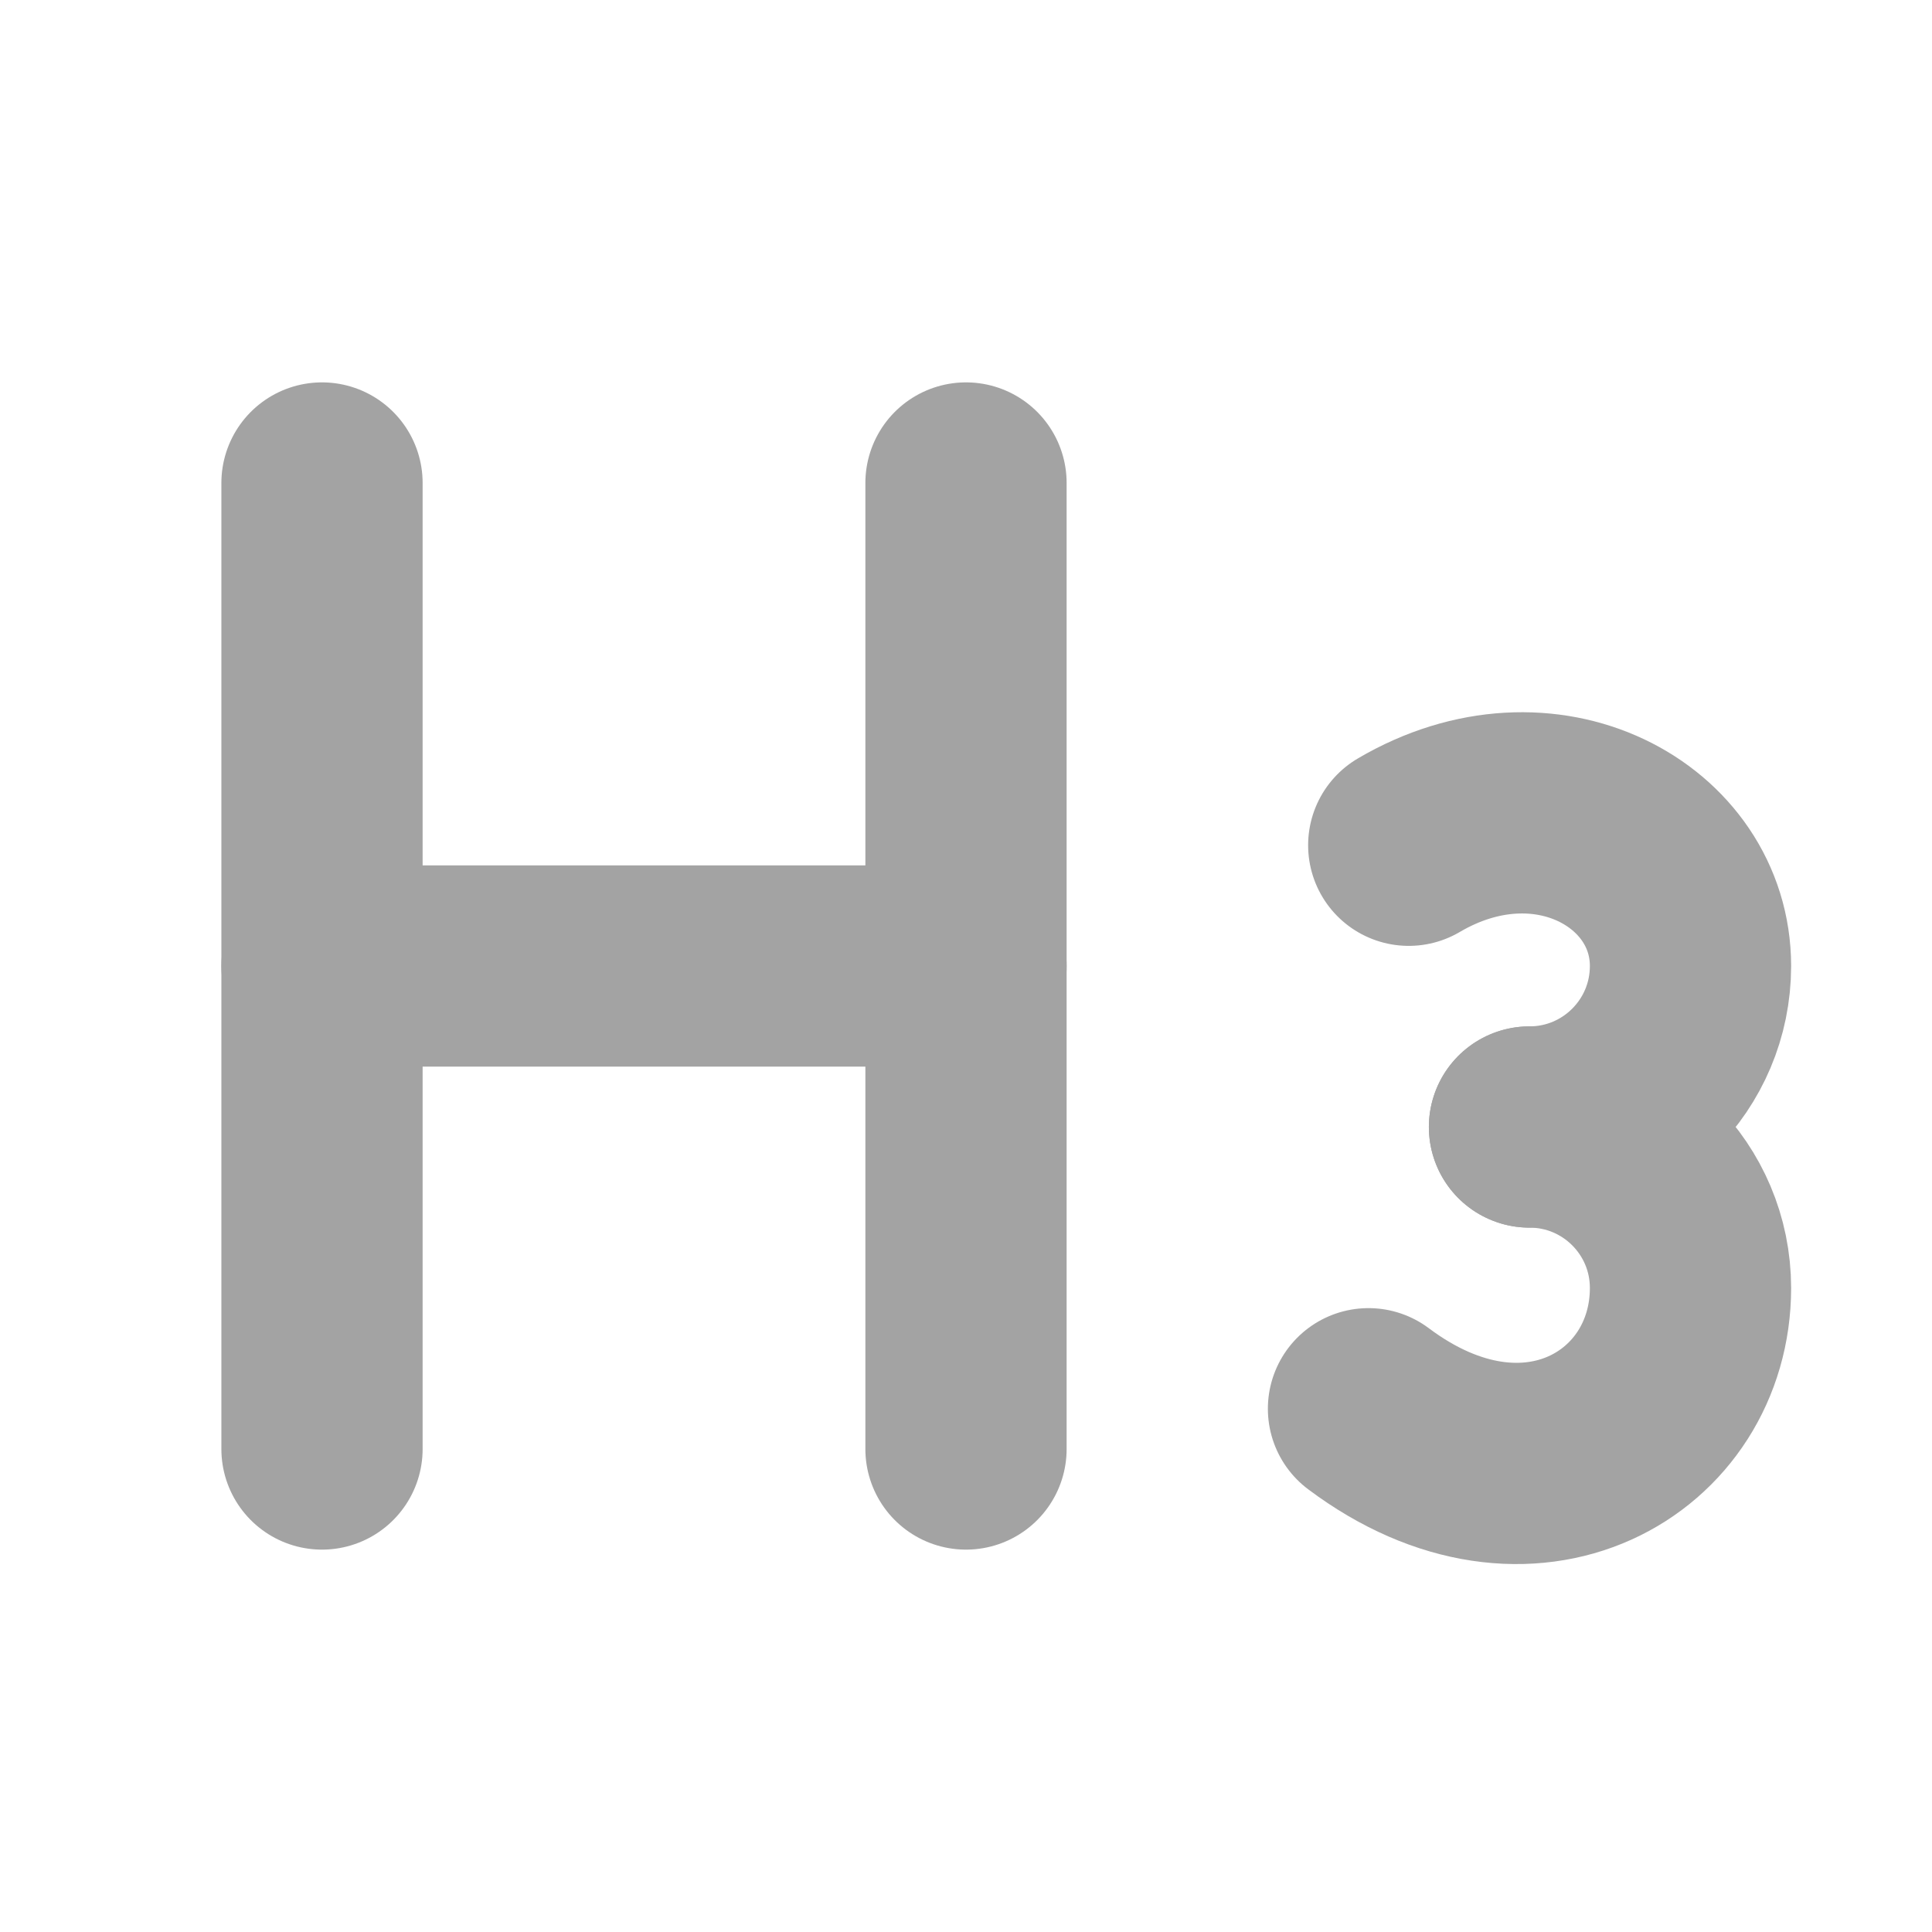
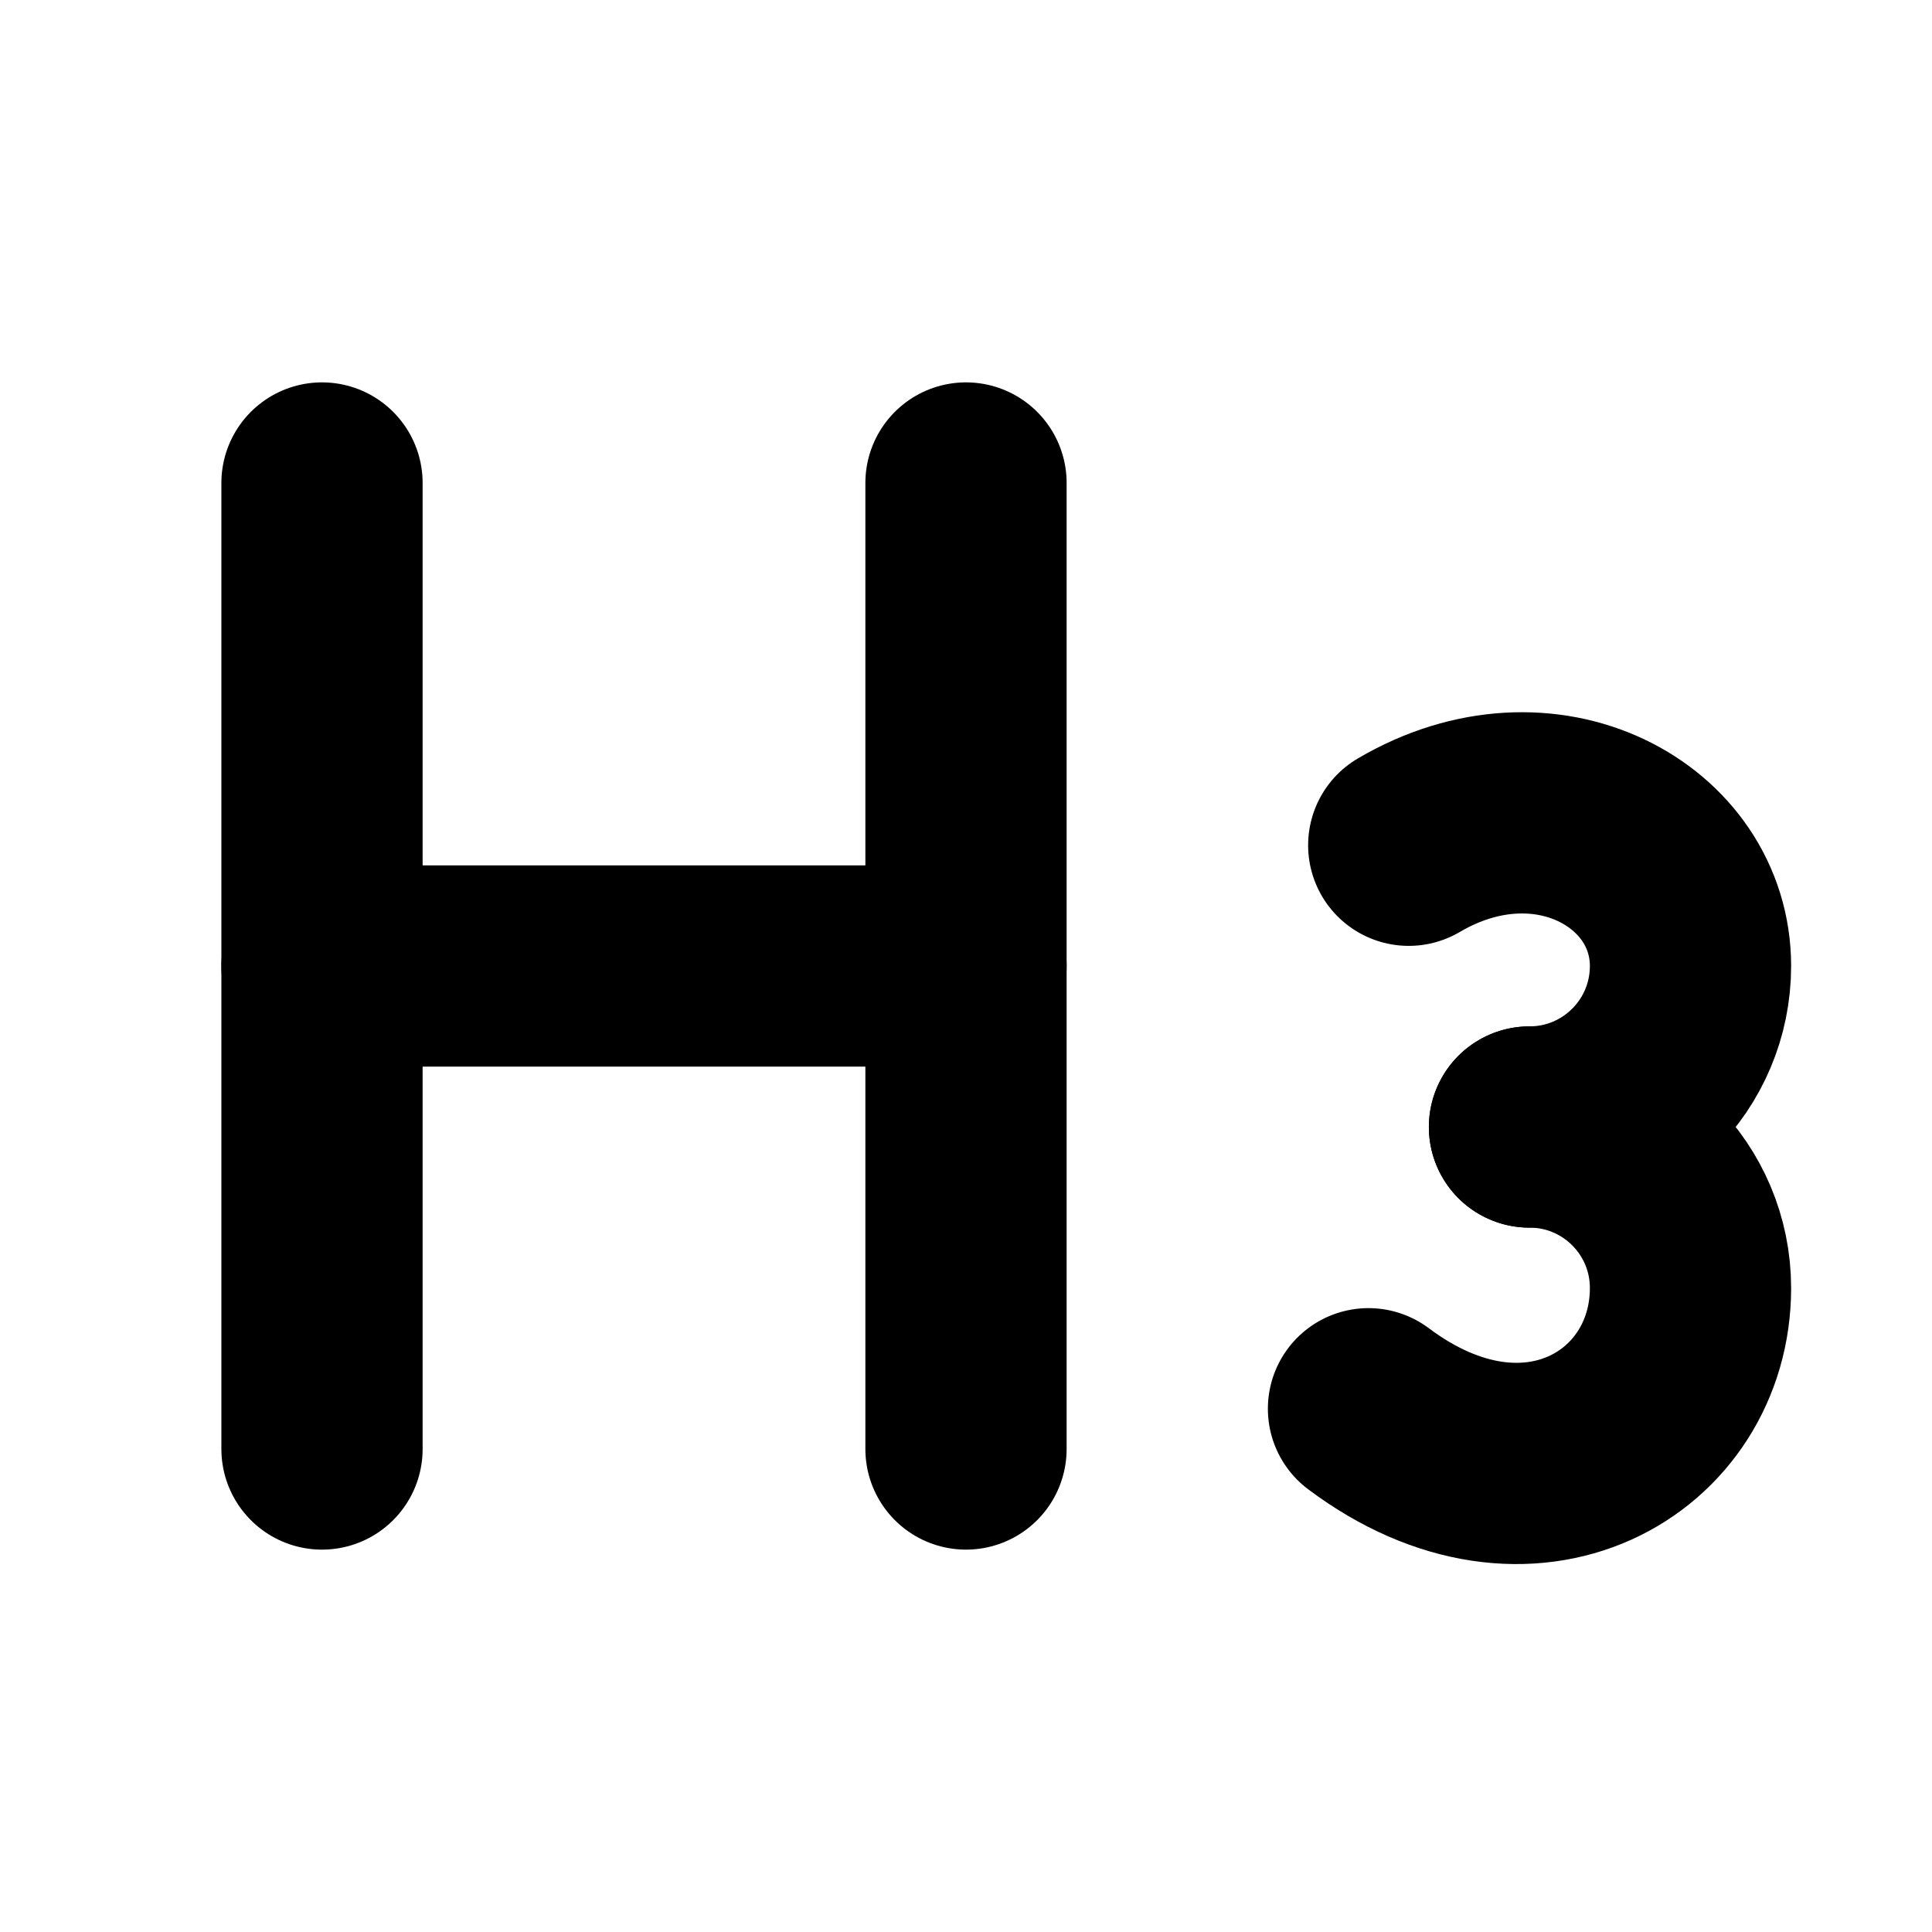
- <svg xmlns="http://www.w3.org/2000/svg" width="24" height="24" viewBox="0 0 24 24" fill="none" stroke="currentColor" stroke-width="2.5" stroke-linecap="round" stroke-linejoin="round" class="w-4 h-4 mr-1">
-   <path d="M4 12h8" stroke="#A3A3A3" fill="none" stroke-width="2.5px" />
-   <path d="M4 18V6" stroke="#A3A3A3" fill="none" stroke-width="2.5px" />
-   <path d="M12 18V6" stroke="#A3A3A3" fill="none" stroke-width="2.5px" />
-   <path d="M17.5 10.5c1.7-1 3.5 0 3.5 1.5a2 2 0 0 1-2 2" stroke="#A3A3A3" fill="none" stroke-width="2.5px" />
-   <path d="M17 17.5c2 1.5 4 .3 4-1.5a2 2 0 0 0-2-2" stroke="#A3A3A3" fill="none" stroke-width="2.5px" />
+ <svg xmlns="http://www.w3.org/2000/svg" width="24" height="24" viewBox="0 0 24 24" fill="none" stroke="currentColor" stroke-width="2.5" stroke-linecap="round" stroke-linejoin="round">
+   <path d="M4 12h8" stroke="currentColor" fill="none" stroke-width="2.5px" />
+   <path d="M4 18V6" stroke="currentColor" fill="none" stroke-width="2.5px" />
+   <path d="M12 18V6" stroke="currentColor" fill="none" stroke-width="2.5px" />
+   <path d="M17.5 10.5c1.7-1 3.5 0 3.5 1.5a2 2 0 0 1-2 2" stroke="currentColor" fill="none" stroke-width="2.5px" />
+   <path d="M17 17.5c2 1.5 4 .3 4-1.5a2 2 0 0 0-2-2" stroke="currentColor" fill="none" stroke-width="2.5px" />
</svg>
